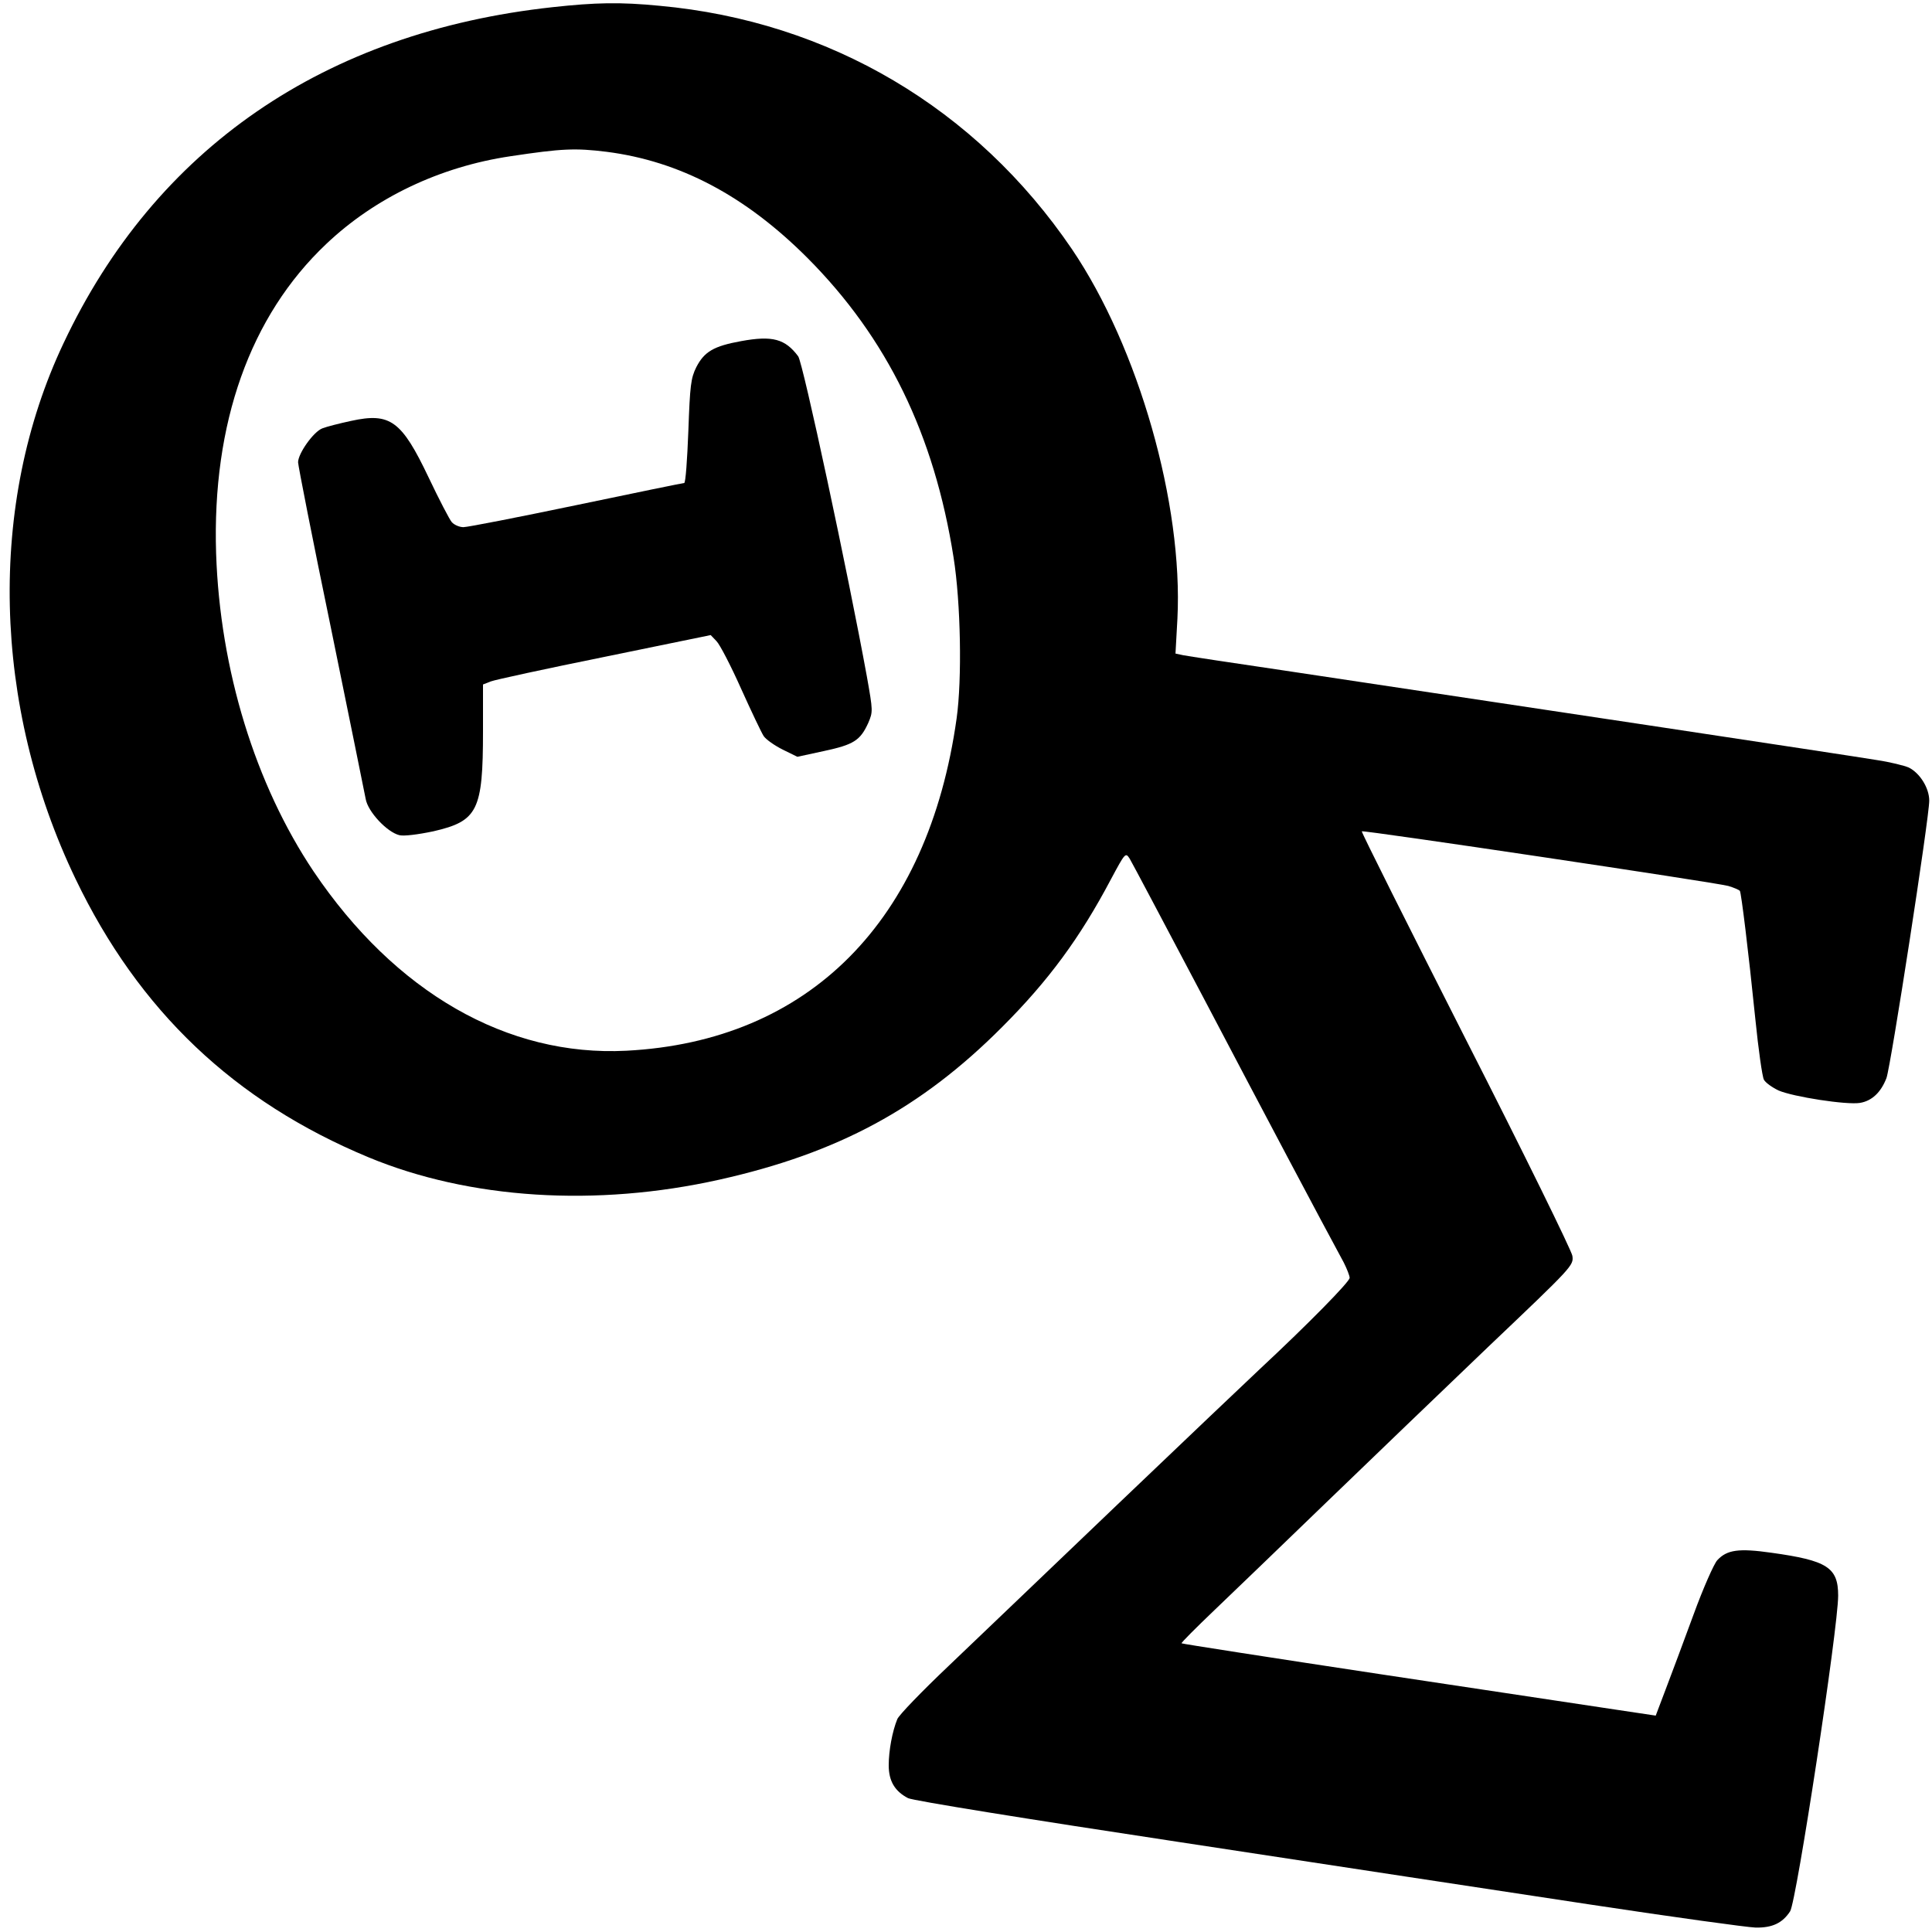
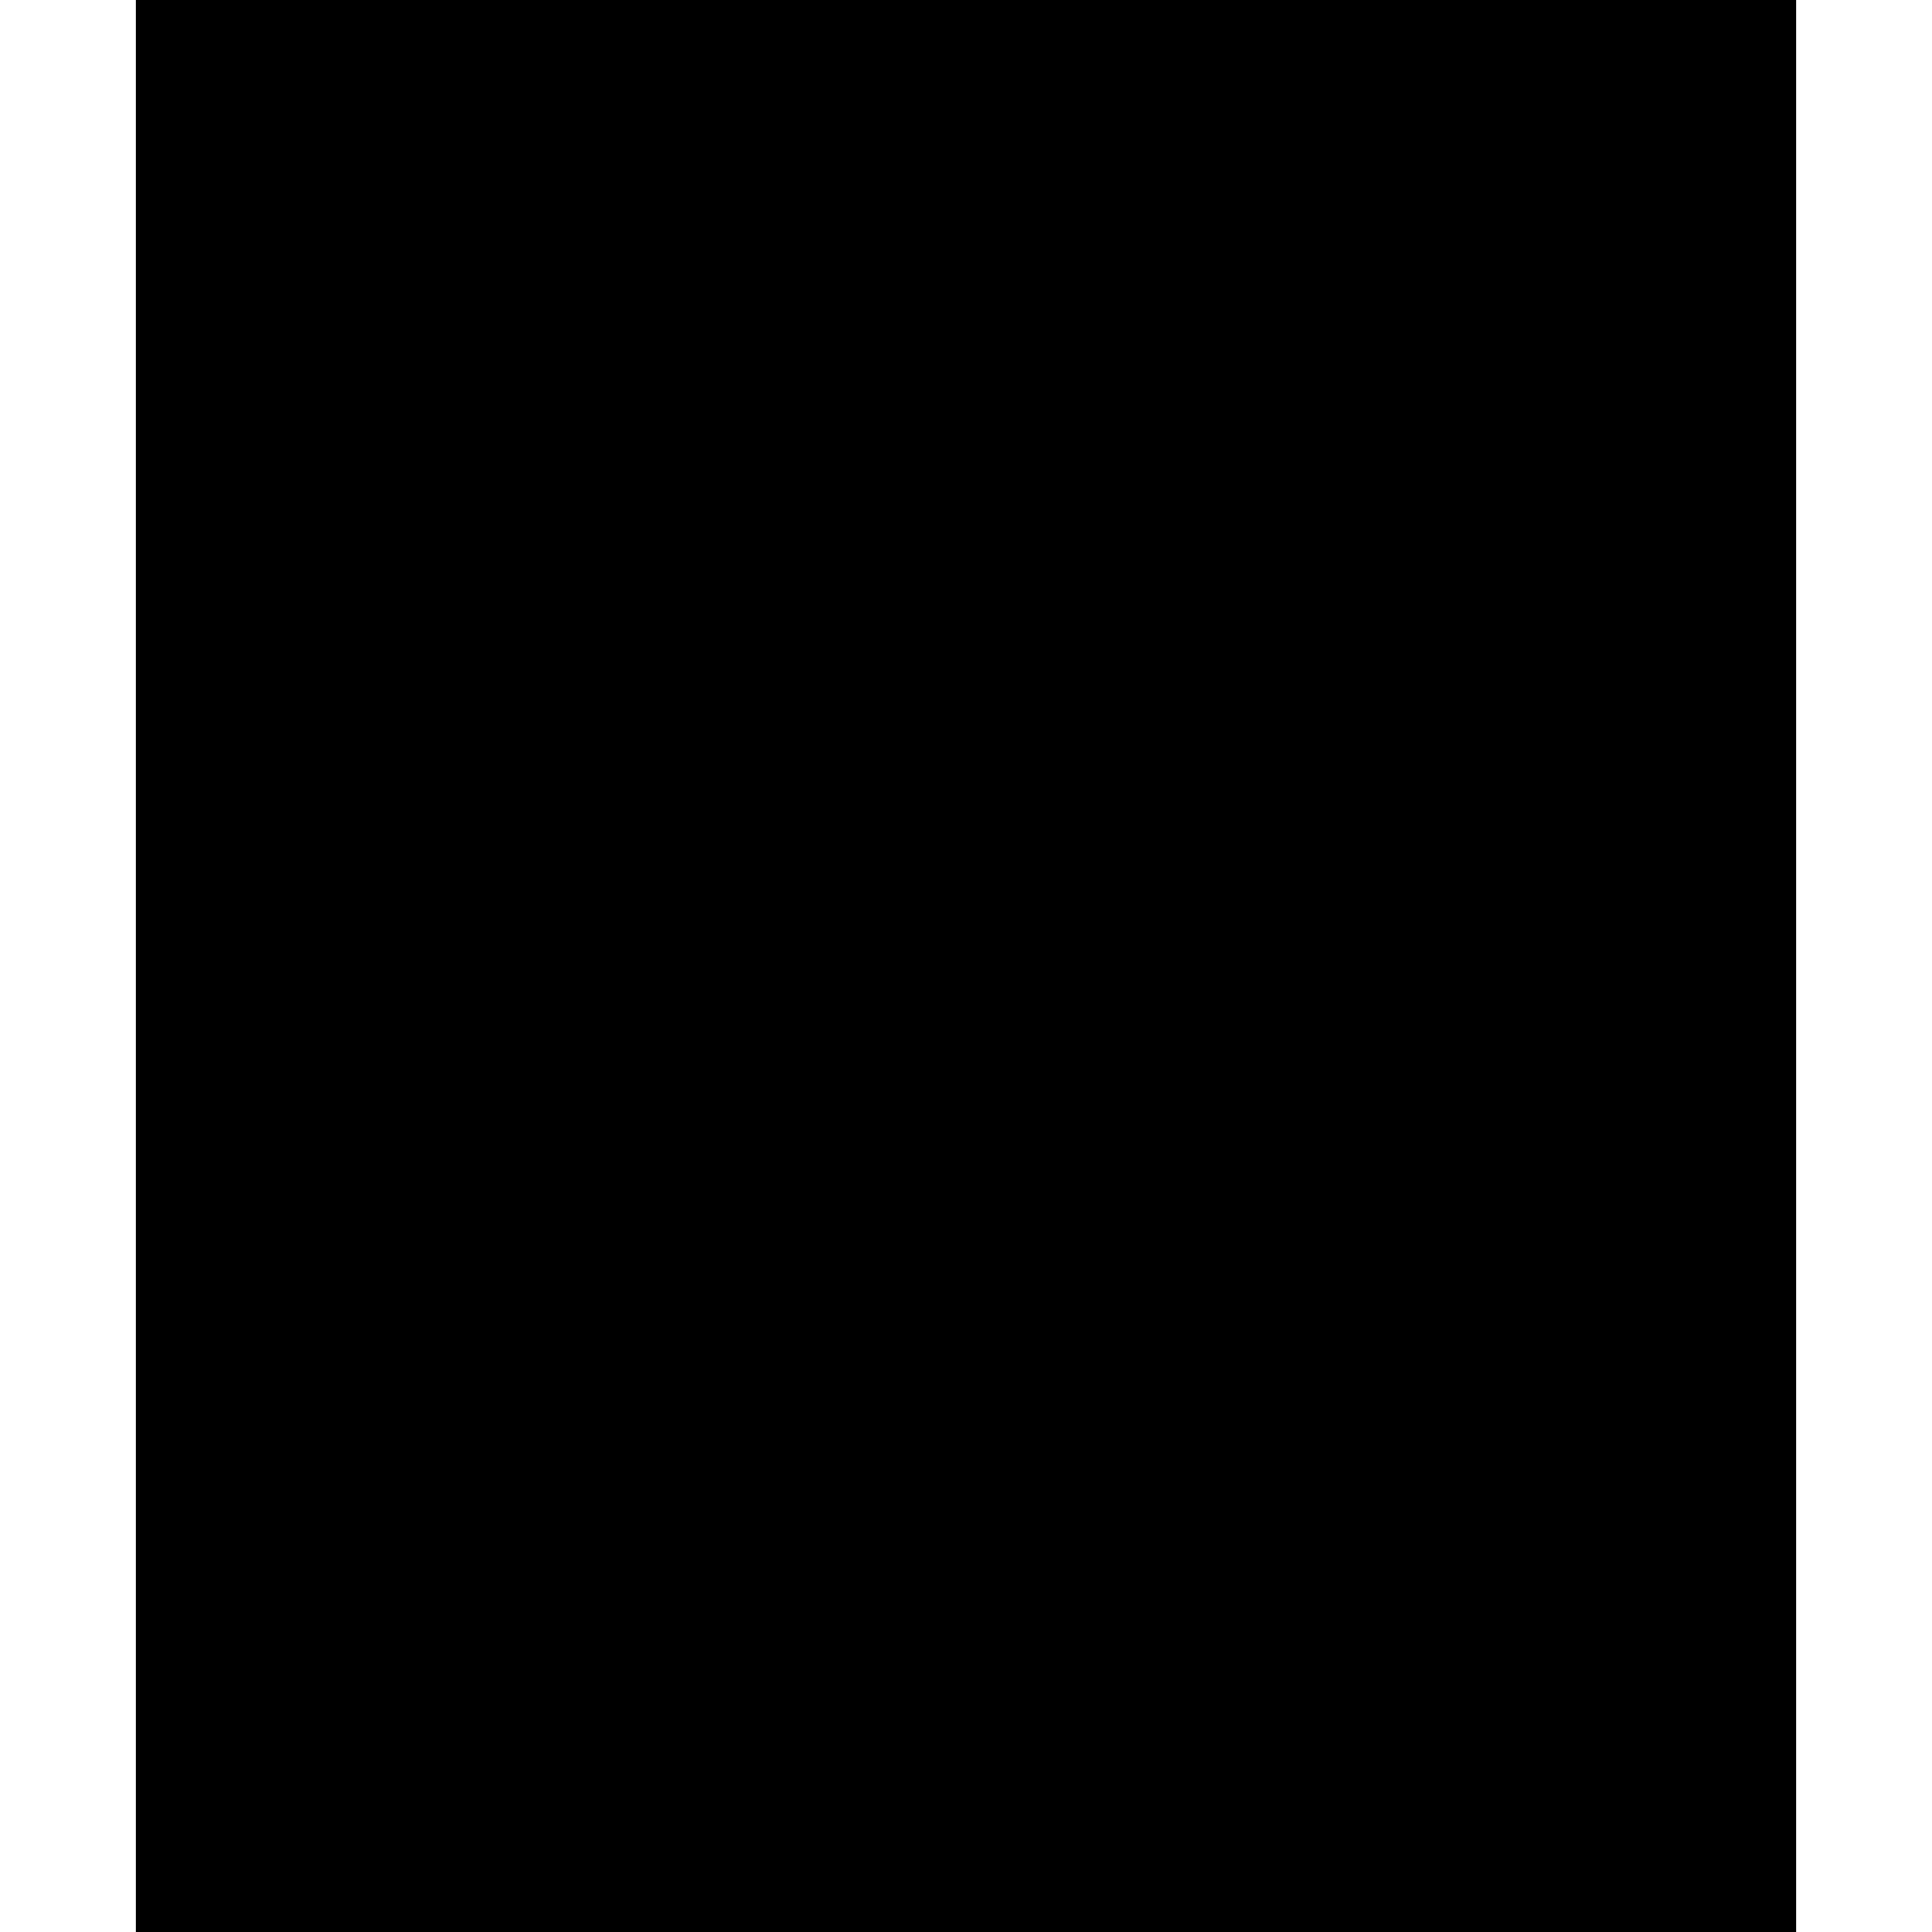
- <svg xmlns="http://www.w3.org/2000/svg" version="1.0" width="700pt" height="700pt" viewBox="0 0 700 700" preserveAspectRatio="xMidYMid meet">
-   <g transform="translate(0,700) scale(0.1,-0.1)" fill="#000000" stroke="none">
-     <path d="M2002 6974 c-826 -90 -1439 -511 -1772 -1218 -275 -581 -258 -1312 44 -1941 229 -477 575 -806 1061 -1008 366 -152 825 -181 1272 -81 429 96 730 258 1024 553 168 168 282 323 394 535 52 97 53 98 68 75 8 -13 129 -242 270 -509 217 -413 423 -802 506 -955 11 -22 21 -47 21 -55 0 -14 -149 -166 -325 -330 -44 -41 -276 -262 -515 -490 -239 -229 -515 -492 -612 -585 -98 -93 -182 -180 -187 -194 -18 -44 -31 -114 -31 -167 0 -57 22 -94 70 -119 17 -9 440 -77 982 -159 524 -80 1196 -182 1493 -227 297 -45 565 -82 596 -83 60 -1 97 16 125 59 23 36 174 1026 174 1144 0 102 -40 127 -241 155 -119 17 -162 11 -197 -27 -12 -13 -51 -101 -86 -197 -35 -96 -81 -218 -101 -271 l-36 -95 -147 22 c-81 12 -466 70 -857 129 -390 59 -712 109 -714 111 -2 2 52 56 120 121 68 65 250 240 404 389 154 149 419 403 588 565 306 291 309 294 304 329 -3 19 -176 372 -386 784 -209 412 -379 751 -377 754 6 5 1280 -185 1328 -198 20 -6 39 -14 42 -18 5 -9 30 -210 56 -465 11 -109 25 -208 31 -219 6 -11 30 -28 53 -39 53 -23 247 -53 295 -45 43 7 76 38 96 90 16 44 155 943 155 1005 0 46 -34 100 -74 120 -16 7 -68 20 -115 27 -81 14 -1424 216 -2151 325 -184 27 -348 52 -363 55 l-28 6 7 126 c21 416 -141 983 -382 1339 -347 511 -880 826 -1494 882 -144 14 -232 12 -388 -5z m196 -524 c265 -34 502 -159 727 -384 290 -291 460 -641 530 -1086 26 -164 31 -441 11 -583 -103 -735 -535 -1170 -1197 -1204 -431 -22 -837 211 -1133 650 -211 315 -339 730 -353 1152 -15 471 123 860 399 1121 177 168 412 280 668 318 186 28 234 30 348 16z" />
-     <path d="M2685 5764 c-99 -18 -133 -38 -162 -94 -20 -40 -23 -66 -29 -232 -4 -104 -10 -188 -15 -188 -4 0 -180 -36 -390 -80 -211 -44 -395 -80 -410 -80 -14 0 -33 8 -42 18 -8 9 -46 82 -84 162 -98 206 -139 236 -281 205 -42 -9 -89 -21 -104 -27 -32 -12 -88 -91 -88 -123 0 -11 53 -282 119 -600 65 -319 122 -598 126 -620 8 -46 77 -120 122 -131 16 -4 66 2 123 14 161 37 180 75 180 363 l0 169 28 11 c15 6 200 46 412 89 l385 79 21 -22 c12 -12 52 -89 89 -172 37 -82 74 -160 82 -172 8 -12 39 -34 69 -49 l53 -26 97 21 c107 23 131 38 160 102 17 40 17 43 -5 167 -68 373 -232 1139 -249 1161 -47 63 -93 76 -207 55z" />
+ <svg xmlns="http://www.w3.org/2000/svg" version="1.0" width="768pt" height="768pt" viewBox="0 0 768 768" preserveAspectRatio="xMidYMid meet">
+   <g transform="translate(0,768) scale(0.1,-0.1)" fill="#000000" stroke="none">
+     <path d="M540 3840 l0 -3840 3300 0 3300 0 0 3840 0 3840 -3300 0 -3300 0 0 -3840z" />
  </g>
</svg>
